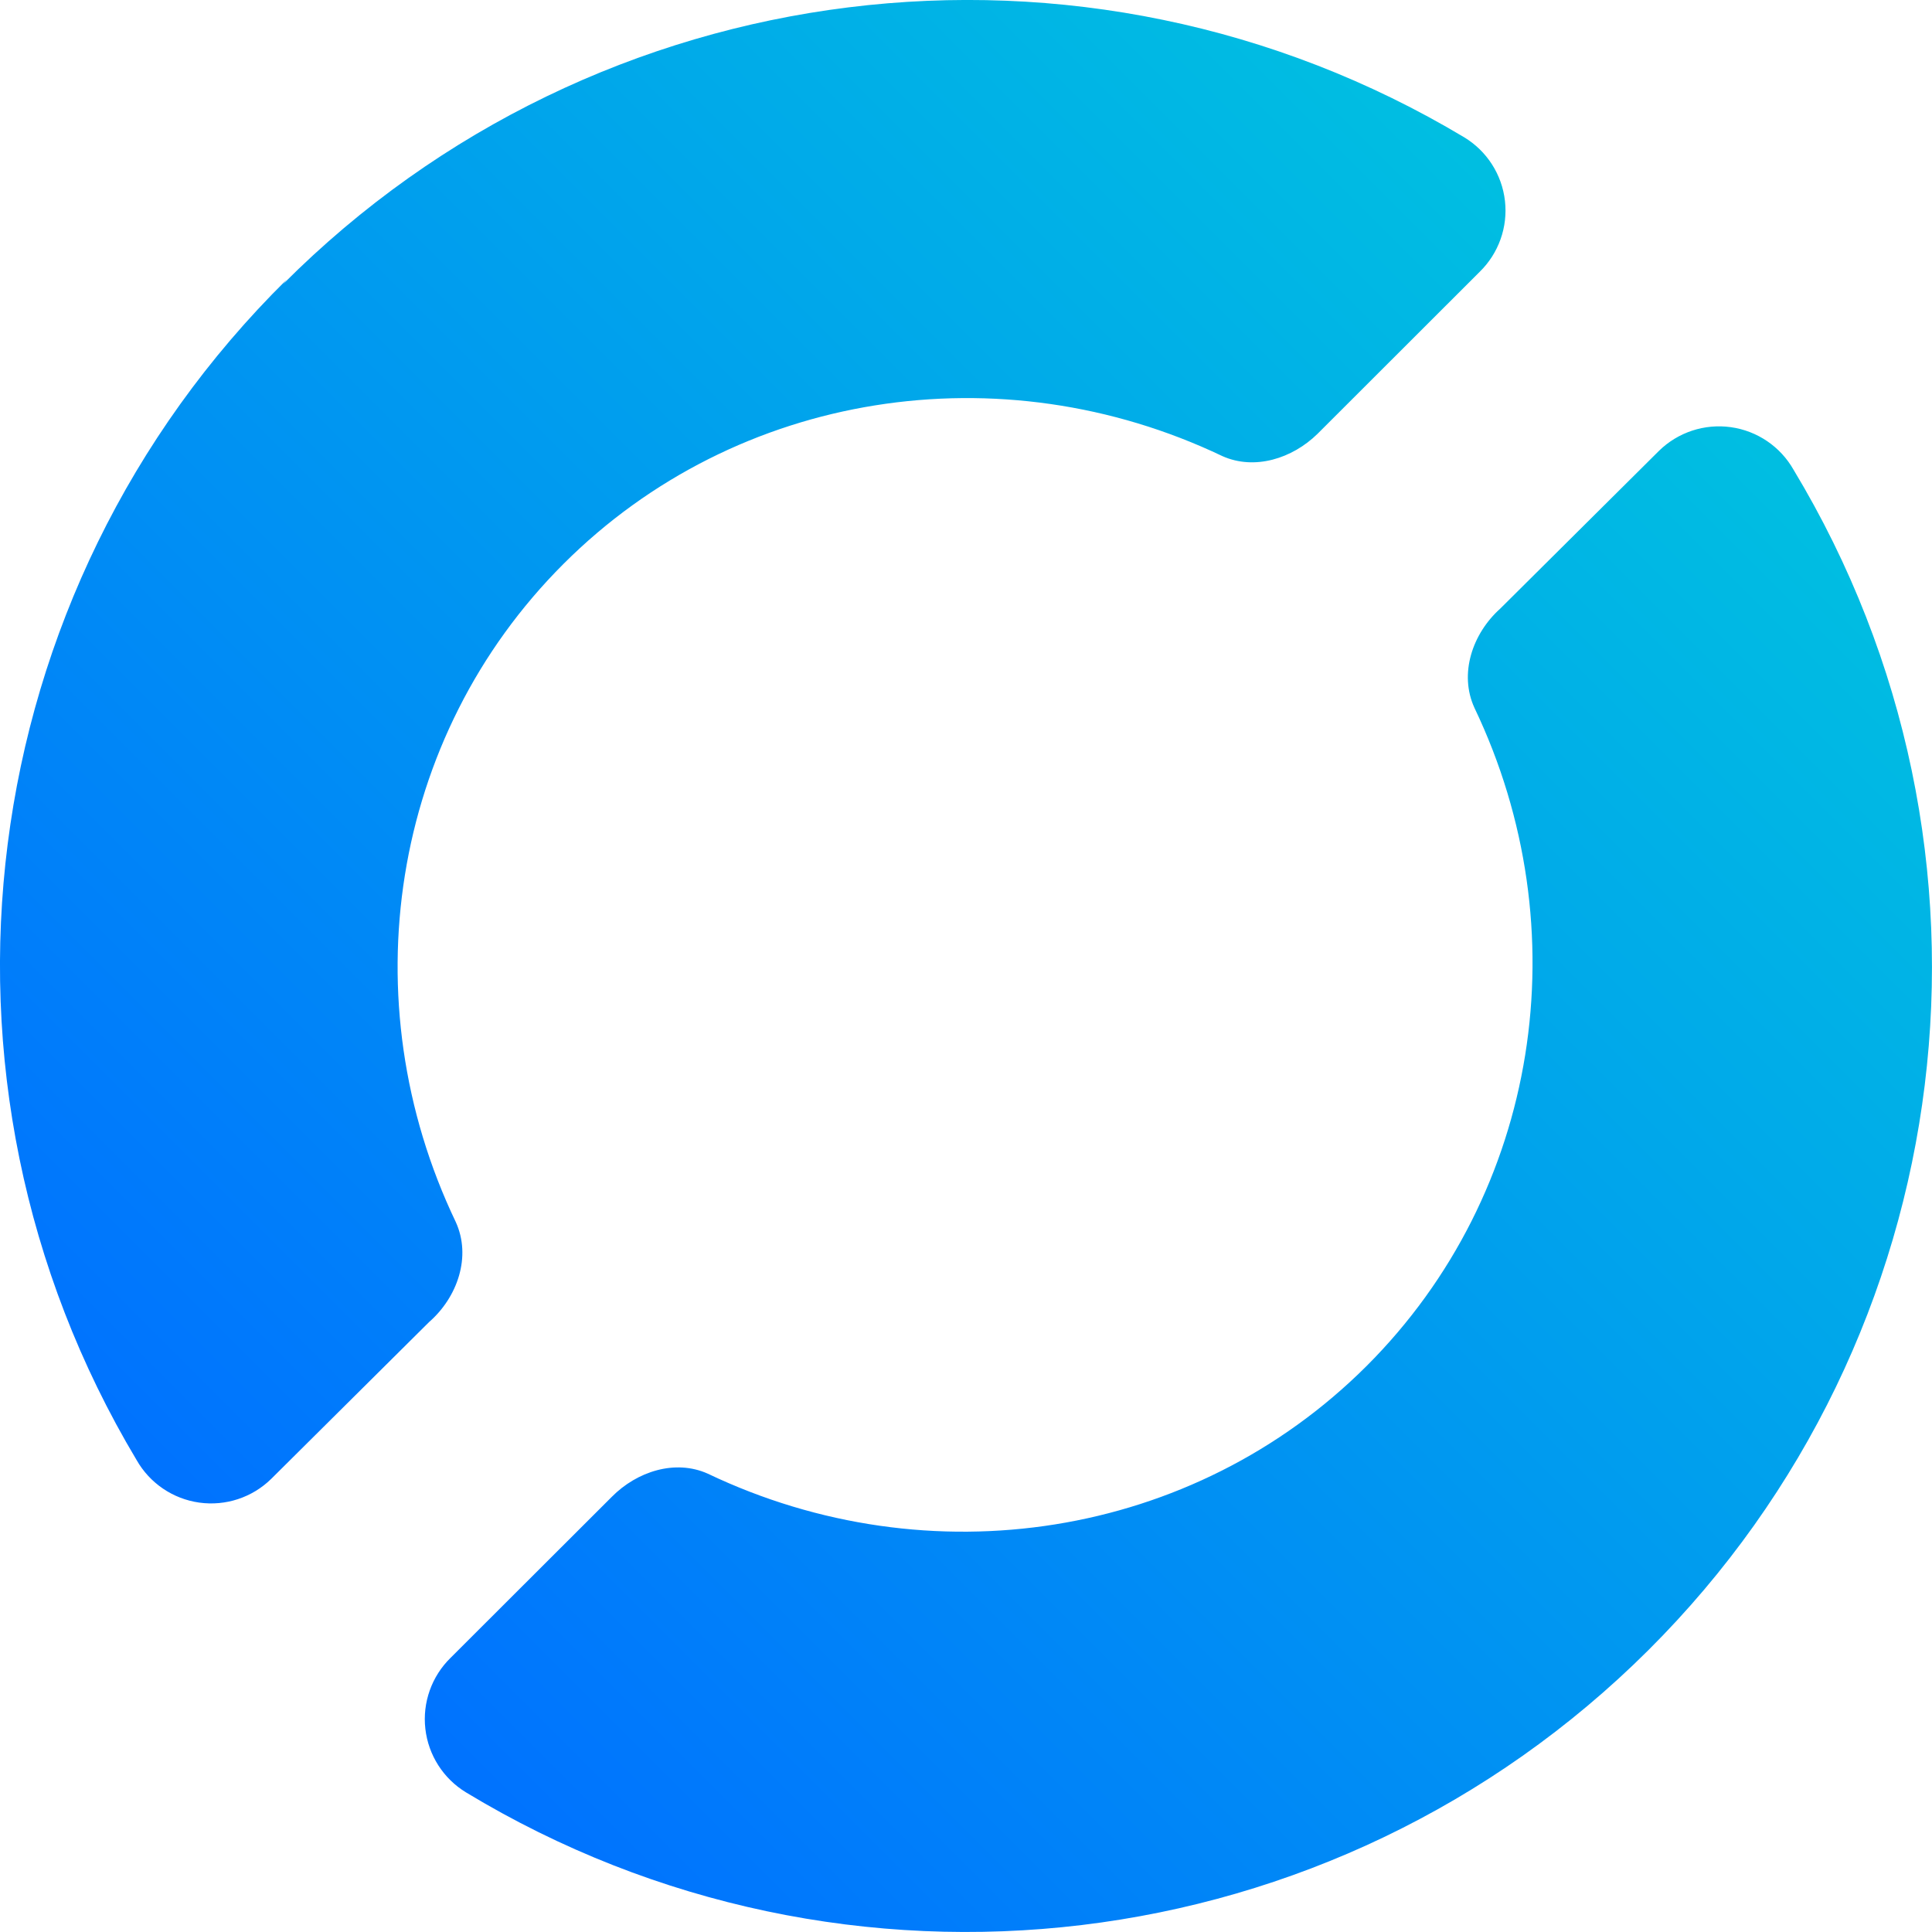
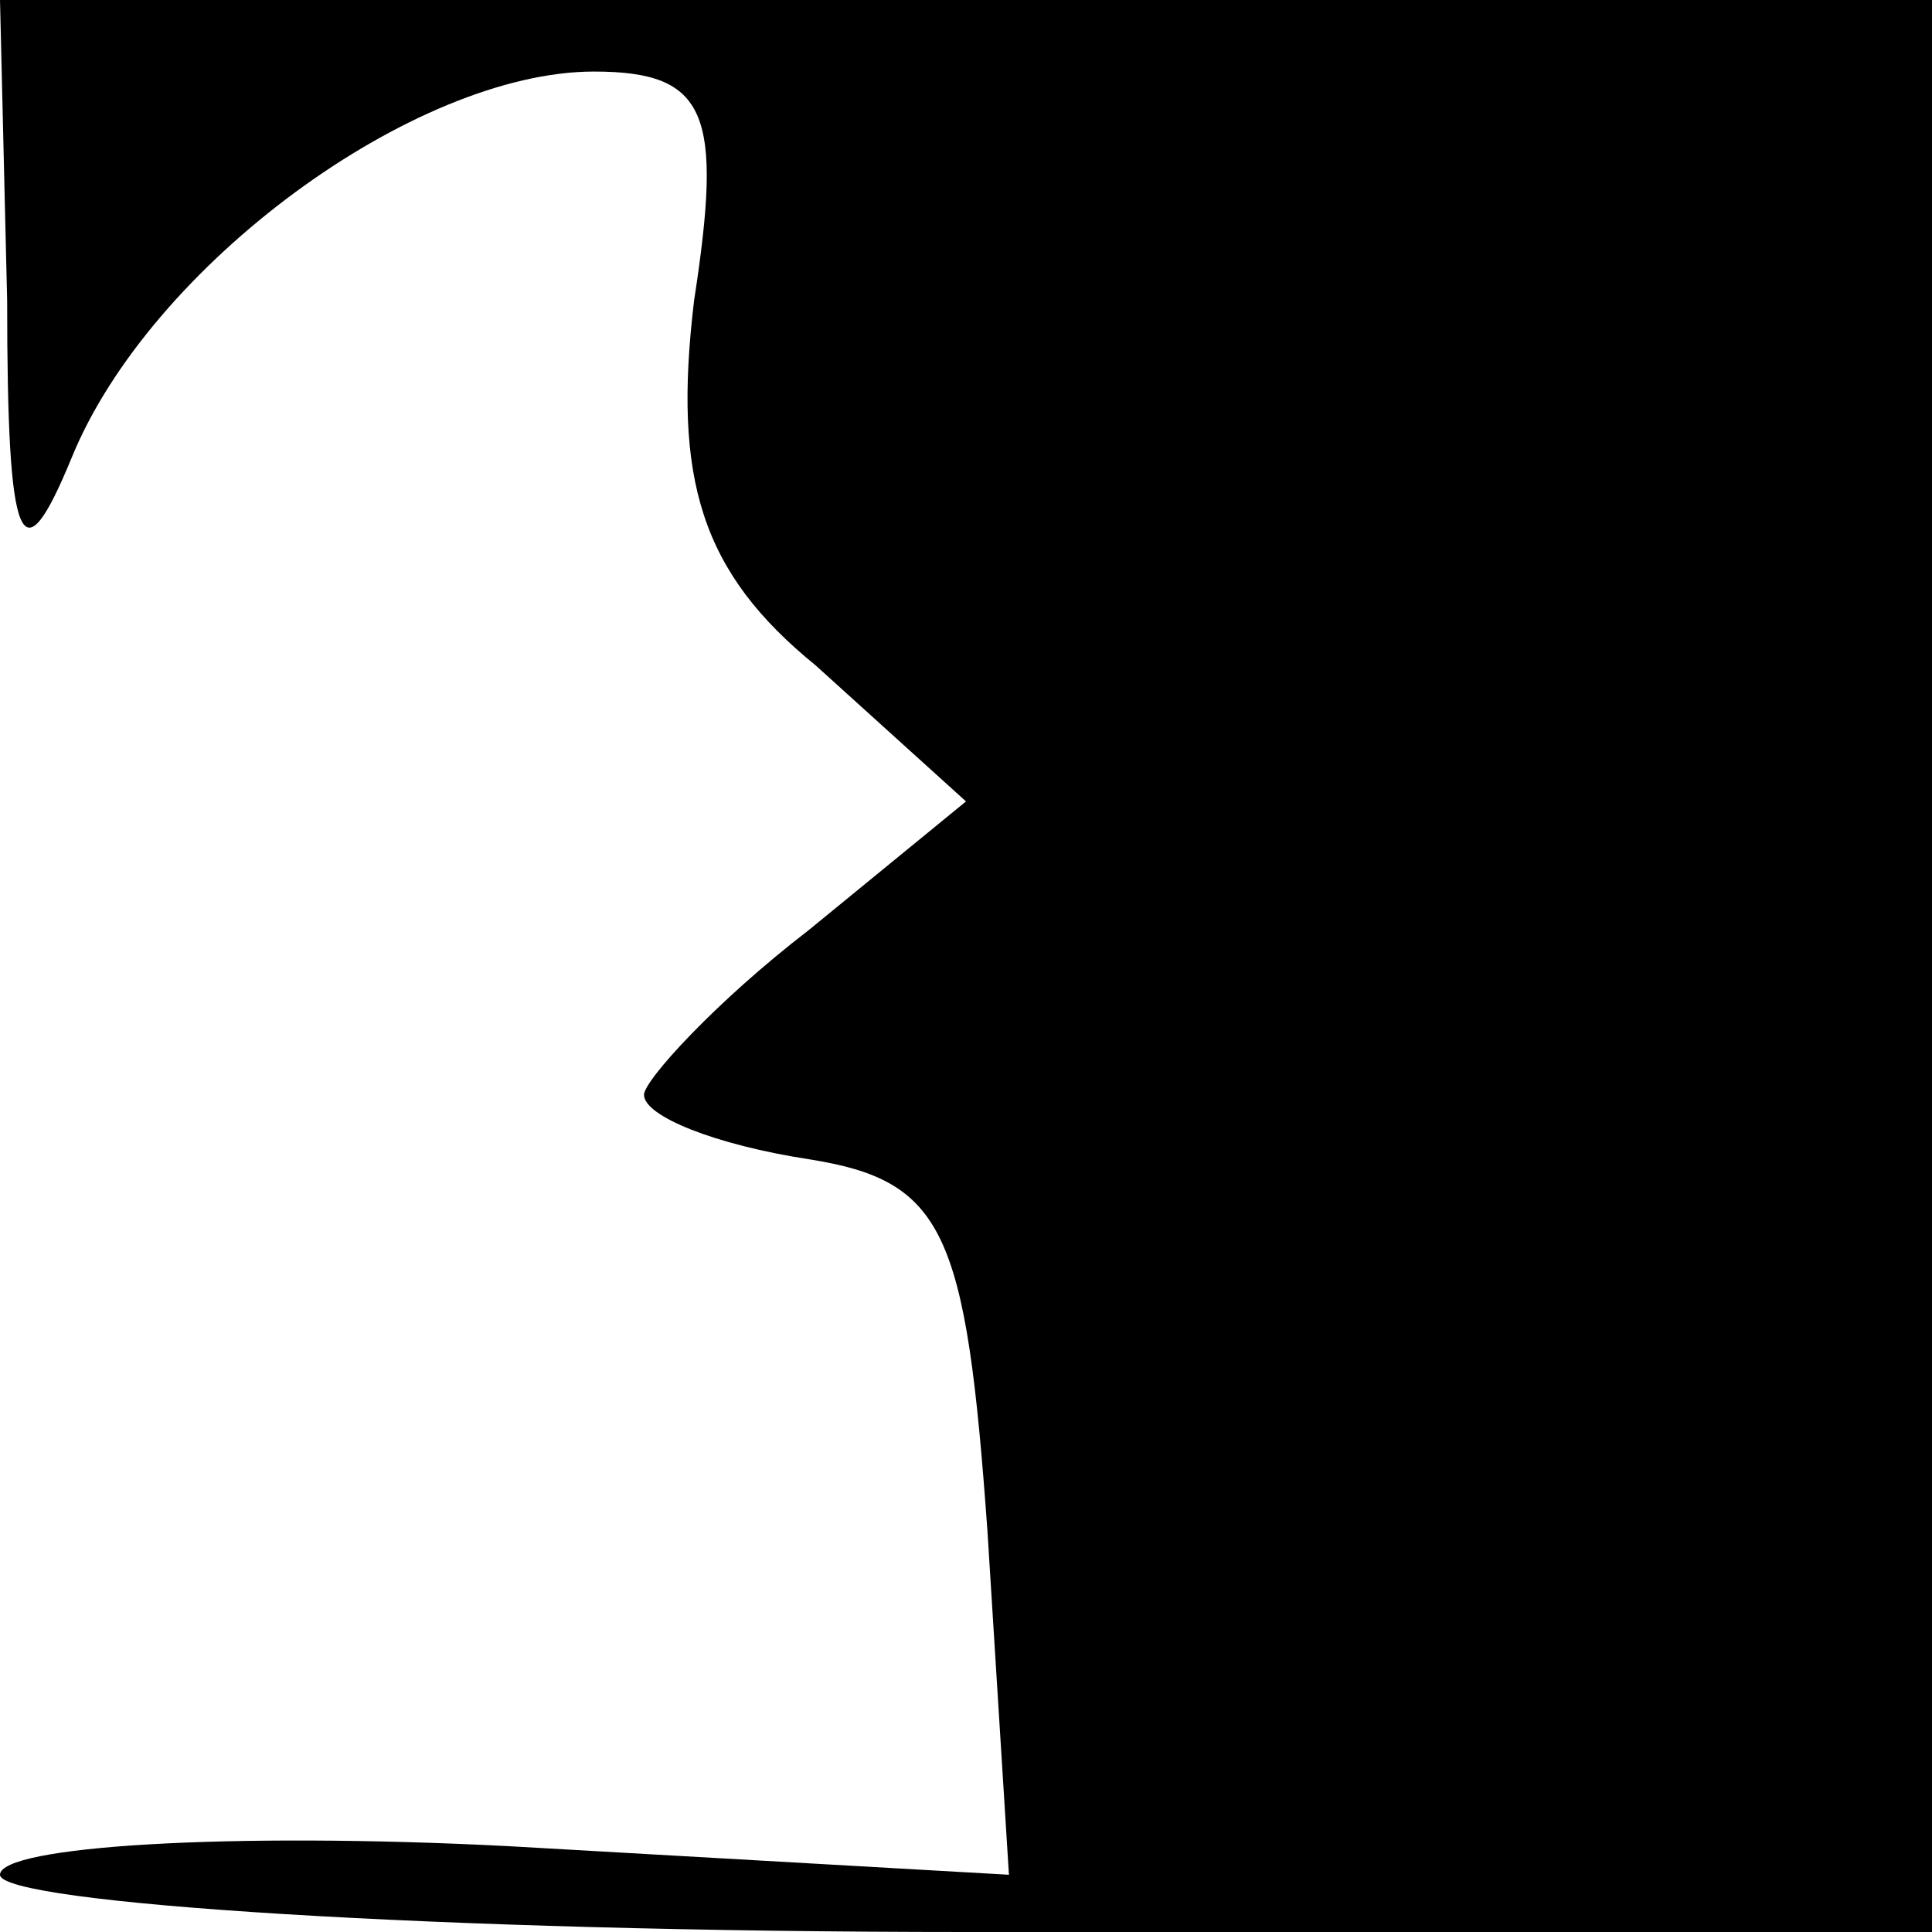
- <svg xmlns="http://www.w3.org/2000/svg" xmlns:xlink="http://www.w3.org/1999/xlink" xml:space="preserve" width="26" height="26" style="isolation:isolate" viewBox="66.993 897.484 26 26">
-   <defs>
-     <linearGradient xlink:href="#a" id="b" x1=".148" x2=".845" y1=".851" y2=".154" gradientTransform="matrix(26.00048 0 0 25.99935 66.993 897.485)" gradientUnits="userSpaceOnUse" />
-   </defs>
-   <linearGradient id="a" x1=".148" x2=".845" y1=".851" y2=".154" gradientTransform="matrix(26.301 0 0 26.331 90.674 911.757)" gradientUnits="userSpaceOnUse">
-     <stop offset="0" stop-color="#004ba6" style="stop-color:#0071ff;stop-opacity:1" />
-     <stop offset="1" stop-color="#00bfe1" style="stop-color:#00bfe1;stop-opacity:1" />
-   </linearGradient>
-   <path fill="url(#a)" d="m89.318 903.552-2.135 2.122c-.376.337-.558.879-.347 1.337 1.422 2.976.882 6.524-1.452 8.856-2.335 2.331-5.887 2.87-8.866 1.449-.439-.197-.954-.03-1.292.312l-2.17 2.167a1.154 1.154 0 0 0 .208 1.81 13.005 13.005 0 0 0 15.91-1.912 12.97 12.97 0 0 0 1.956-15.887 1.154 1.154 0 0 0-1.812-.254zm-18.467-2.305a12.969 12.969 0 0 0-2.02 15.885 1.154 1.154 0 0 0 1.812.254l2.124-2.11c.385-.336.572-.884.359-1.348-1.423-2.976-.884-6.524 1.451-8.856 2.334-2.332 5.887-2.871 8.866-1.45.434.194.942.033 1.281-.3l2.182-2.18a1.152 1.152 0 0 0-.208-1.81 13.009 13.009 0 0 0-15.893 1.973z" style="fill:url(#b);stroke-width:.988" />
+ <svg xmlns="http://www.w3.org/2000/svg" version="1.0" width="27pt" height="27pt" viewBox="0 0 27 27" preserveAspectRatio="xMidYMid meet">
+   <g transform="translate(0,27) scale(0.1,-0.1)" fill="#000000" stroke="none">
+     <path d="M1 228 c0 -35 2 -39 9 -22 11 27 48 54 73 54 16 0 18 -6 14 -32 -3 -25 1 -38 17 -51 l21 -19 -22 -18 c-13 -10 -23 -21 -23 -23 0 -3 10 -7 23 -9 19 -3 22 -10 25 -52 l3 -48 -70 4 c-39 2 -71 0 -71 -4 0 -4 61 -8 135 -8 l135 0 0 135 0 135 -135 0 -135 0 1 -42z" />
+   </g>
</svg>
